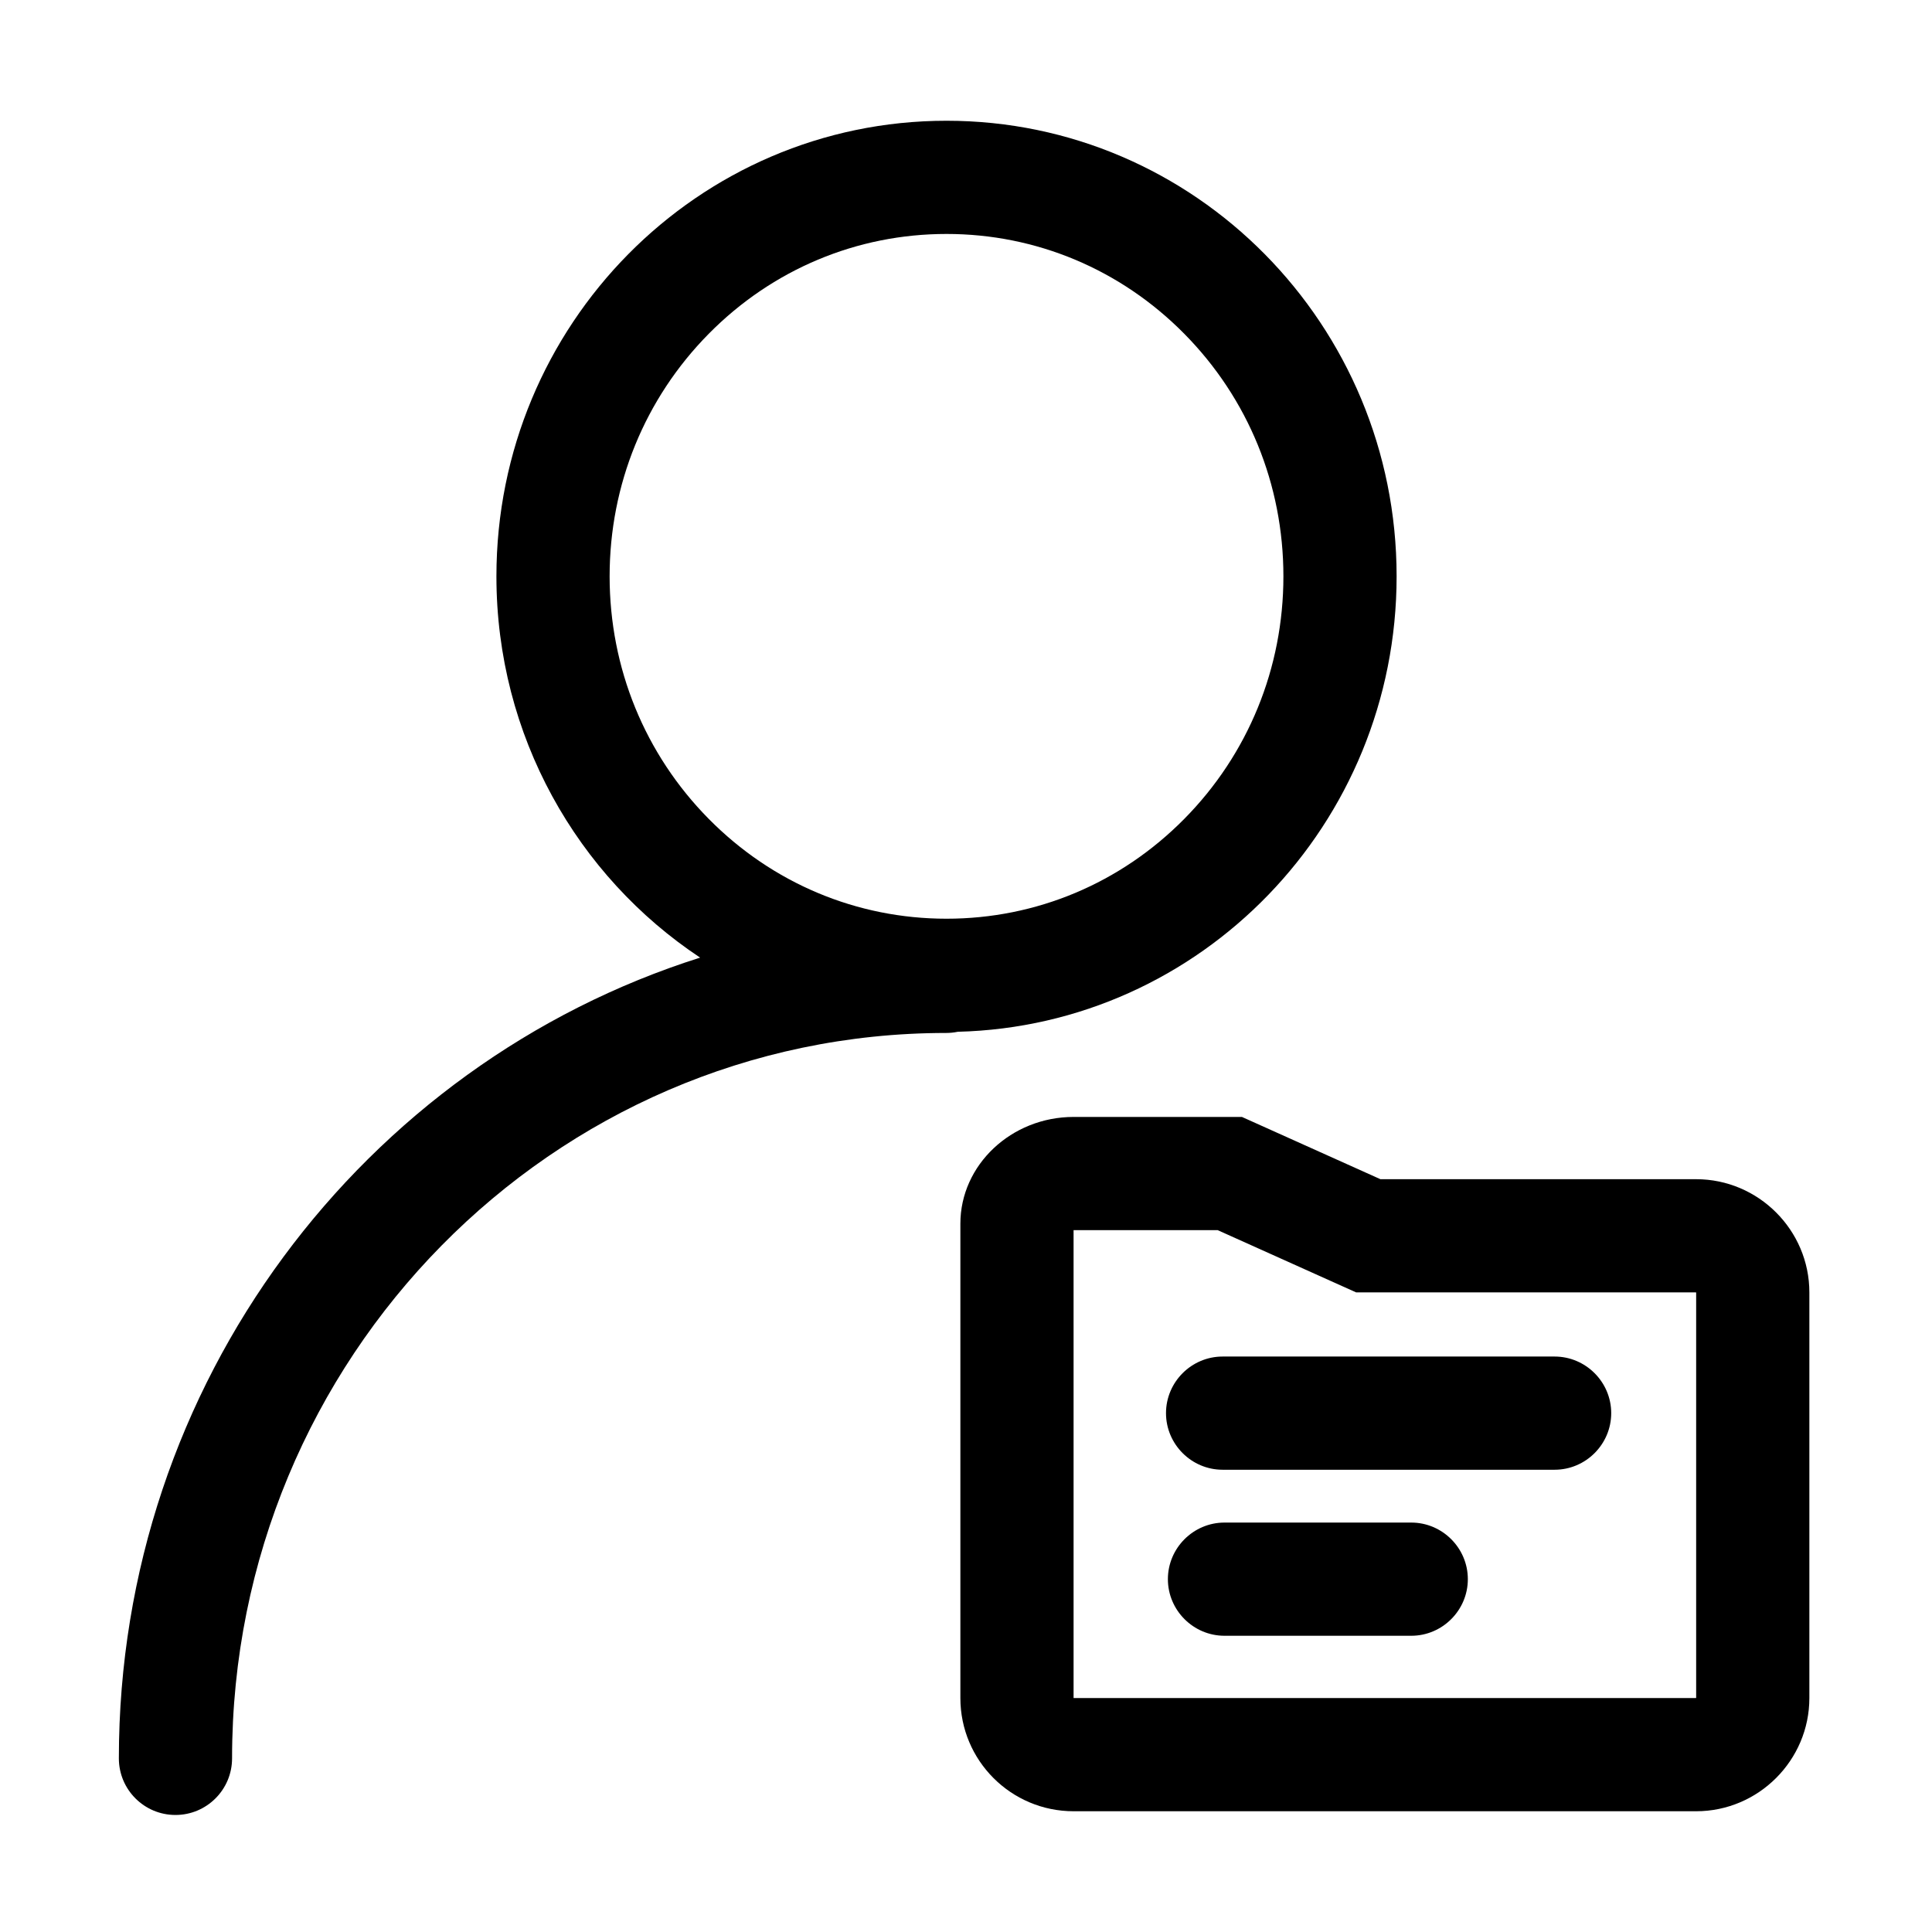
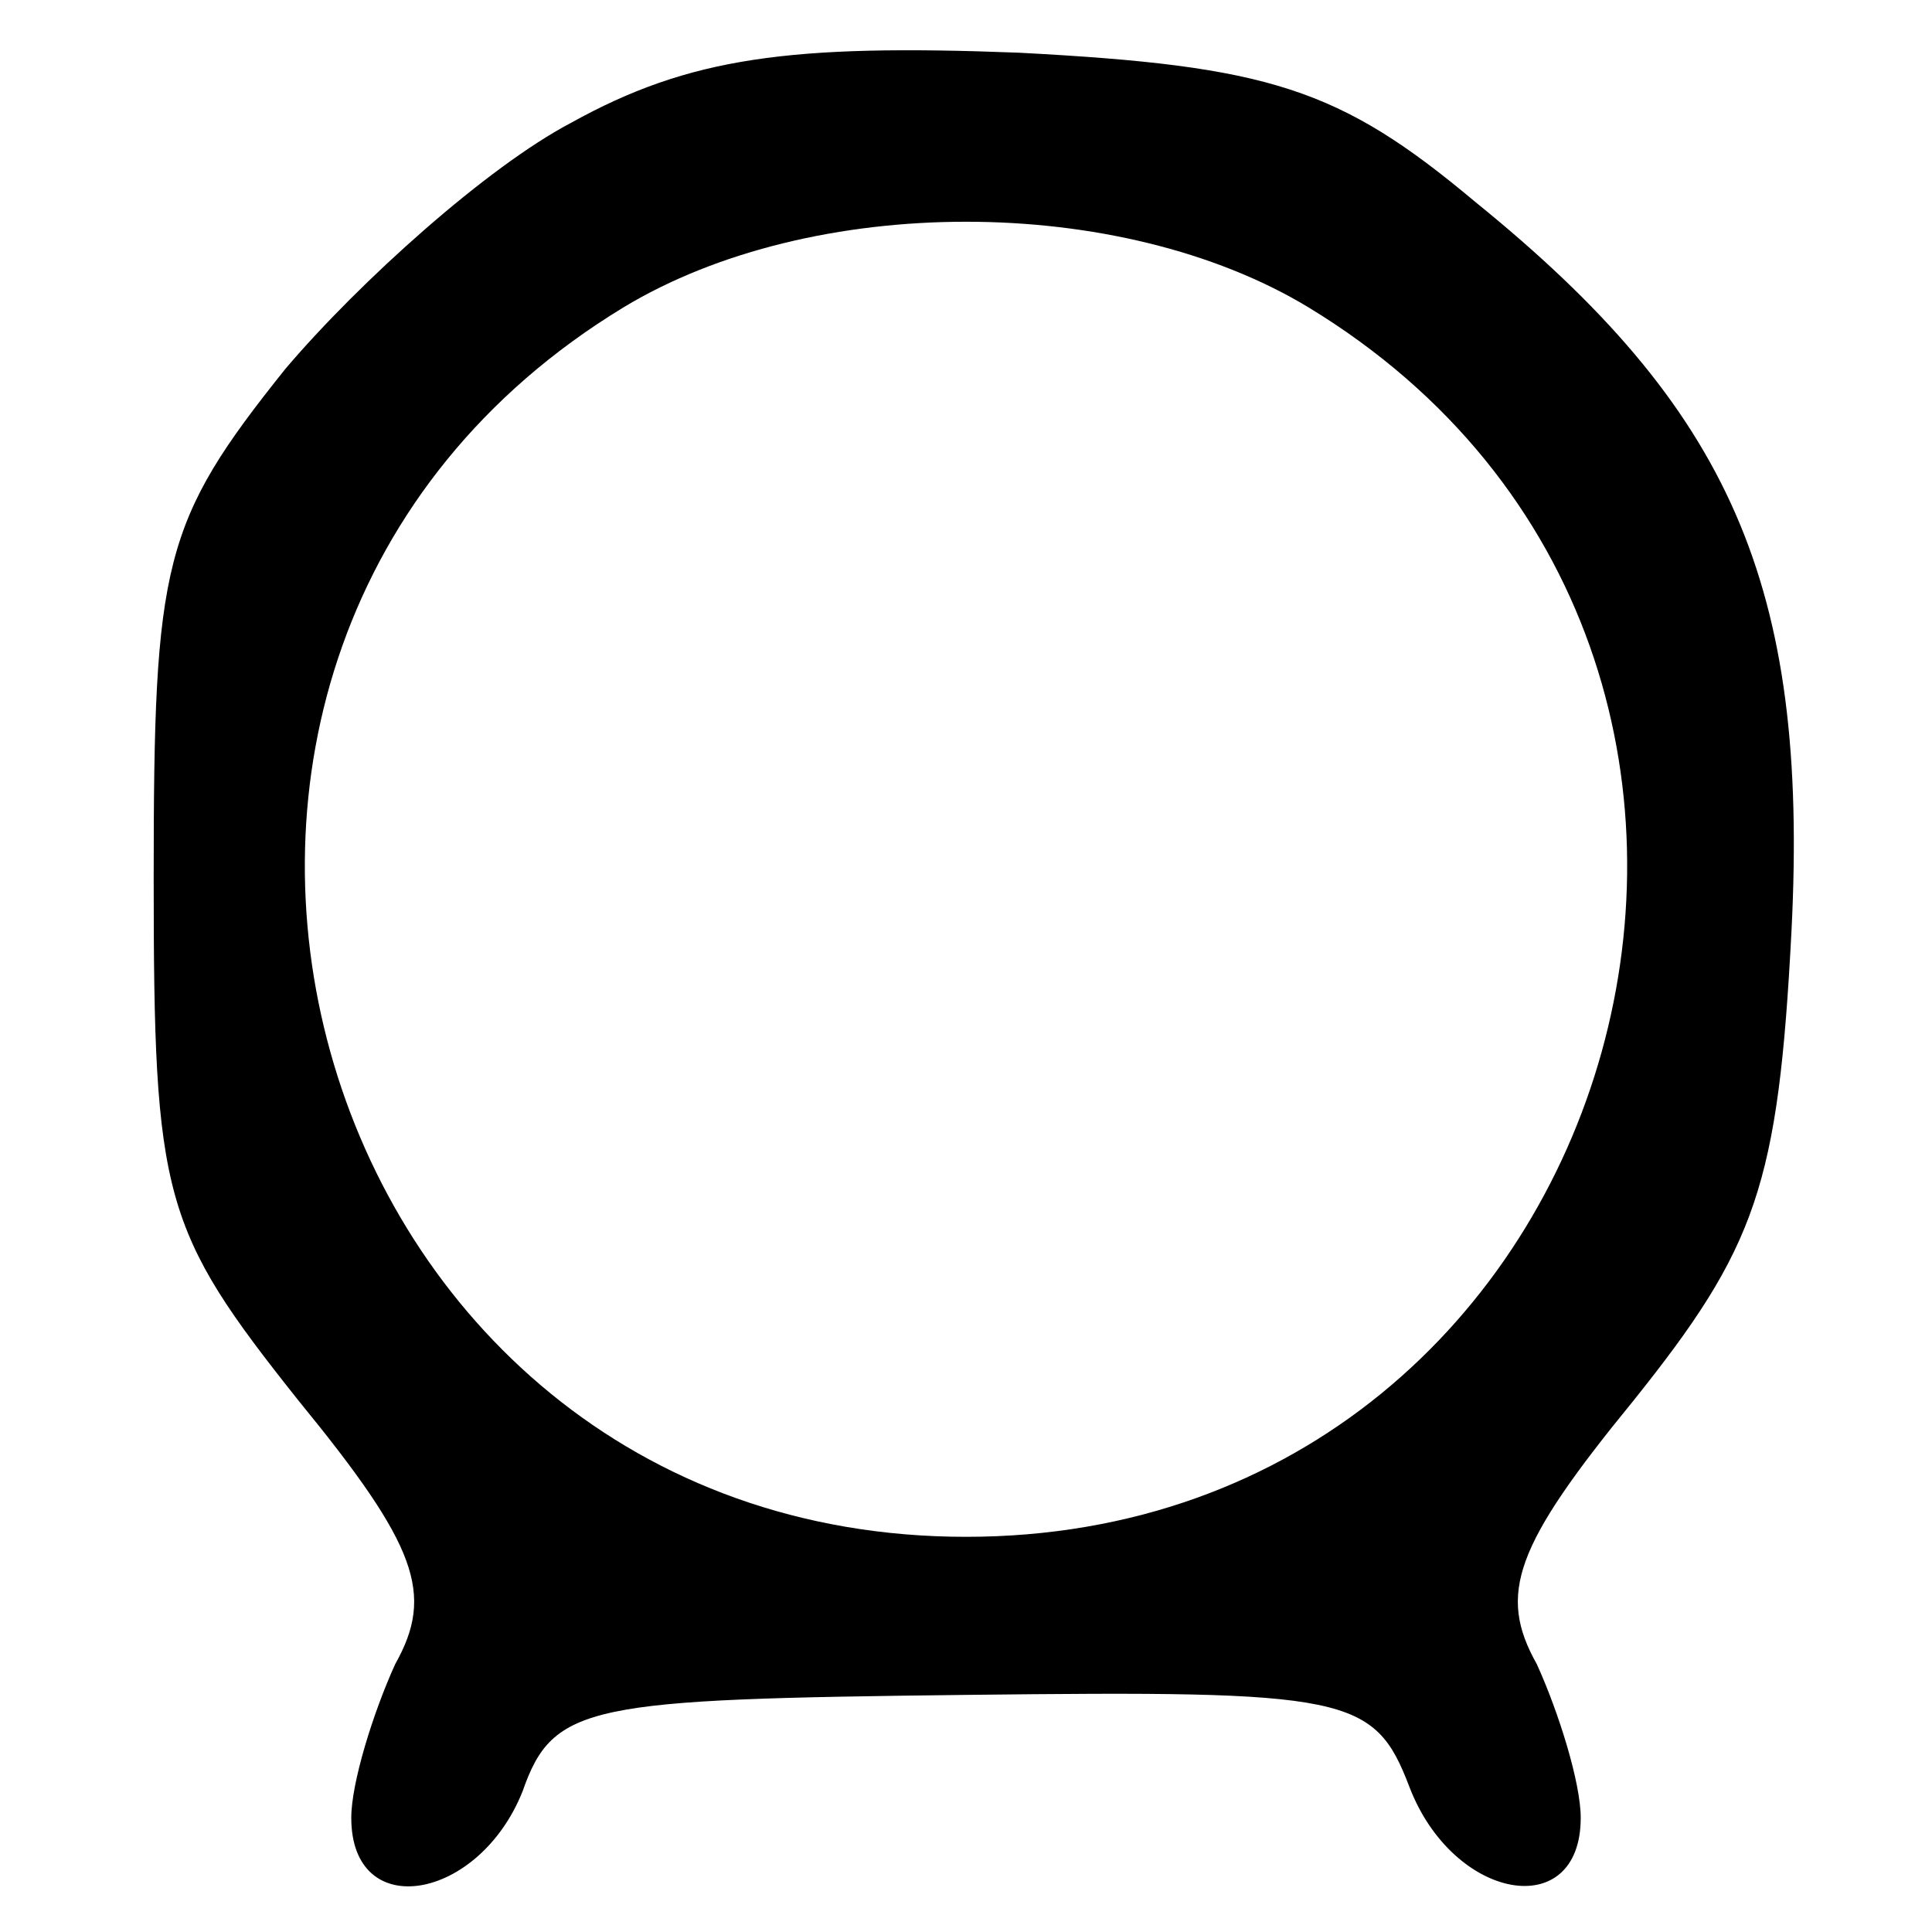
- <svg xmlns="http://www.w3.org/2000/svg" t="1625801732630" class="icon" viewBox="0 0 1024 1024" version="1.1" p-id="10433" width="32" height="32">
-   <defs>
-     <style type="text/css" />
-   </defs>
-   <path d="M740.232 305.469C740.232 172.109 633.426 64 501.672 64c-131.753 0-238.56 108.109-238.56 241.469 0 84.561 42.953 158.956 107.969 202.089C192.779 563.971 63 732.897 63 931.971c0 16.568 13.432 30 30 30s30-13.432 30-30c0-212.004 169.792-384.481 378.493-384.481 2.099 0 4.146-0.217 6.124-0.627 129.006-3.195 232.615-110.046 232.615-241.394z m-417.12 0c0-48.61 18.665-94.272 52.555-128.576C409.365 142.784 454.115 124 501.672 124c47.558 0 92.307 18.784 126.005 52.893 33.891 34.304 52.555 79.966 52.555 128.576s-18.665 94.272-52.555 128.576c-33.698 34.109-78.447 52.893-126.005 52.893s-92.307-18.784-126.005-52.893c-33.891-34.304-52.555-79.966-52.555-128.576zM823.977 718.995H648.006c-16.5 0-29.999 13.5-29.999 29.999s13.5 29.999 29.999 29.999h175.971c16.5 0 29.999-13.5 29.999-29.999s-13.5-29.999-29.999-29.999zM747.987 806.993h-98.981c-16.5 0-29.999 13.5-29.999 29.999s13.5 29.999 29.999 29.999h98.981c16.5 0 29.999-13.5 29.999-29.999s-13.5-29.999-29.999-29.999z" p-id="10434" />
-   <path d="M899.003 625H731.656l-73.41-33h-89.229c-32.999 0-59.997 25.457-59.997 56.571V900c0 33.137 26.862 60 59.997 60h329.986C932.001 960 959 933 959 900V685c0-33-26.999-60-59.997-60z m-0.004 274.893a0.974 0.974 0 0 1-0.106 0.107H569.019V703l-0.003-51h76.364l61.676 27.725L718.79 685h180.103c0.037 0.031 0.076 0.07 0.106 0.107v214.786z" p-id="10435" />
+ <svg xmlns="http://www.w3.org/2000/svg" version="1.0" width="44pt" height="44pt" viewBox="0 0 44 44" preserveAspectRatio="xMidYMid meet">
+   <g transform="translate(0,44) scale(0.1,-0.1)" fill="#000000" stroke="none">
+     <path d="M130 412 c-19 -10 -48 -36 -65 -56 -28 -35 -30 -44 -30 -116 0 -73 2 -80 33 -119 27 -33 31 -44 22 -60 -5 -11 -10 -27 -10 -35 0 -24 29 -19 39 6 7 20 15 21 101 22 87 1 93 0 101 -21 10 -26 39 -31 39 -7 0 8 -5 24 -10 35 -9 16 -5 27 22 60 28 35 33 49 36 107 4 79 -14 119 -72 166 -31 26 -47 31 -104 34 -52 2 -75 -1 -102 -16z m168 -42 c130 -79 74 -280 -78 -280 -152 0 -208 201 -78 280 43 26 113 26 156 0z" />
+   </g>
</svg>
